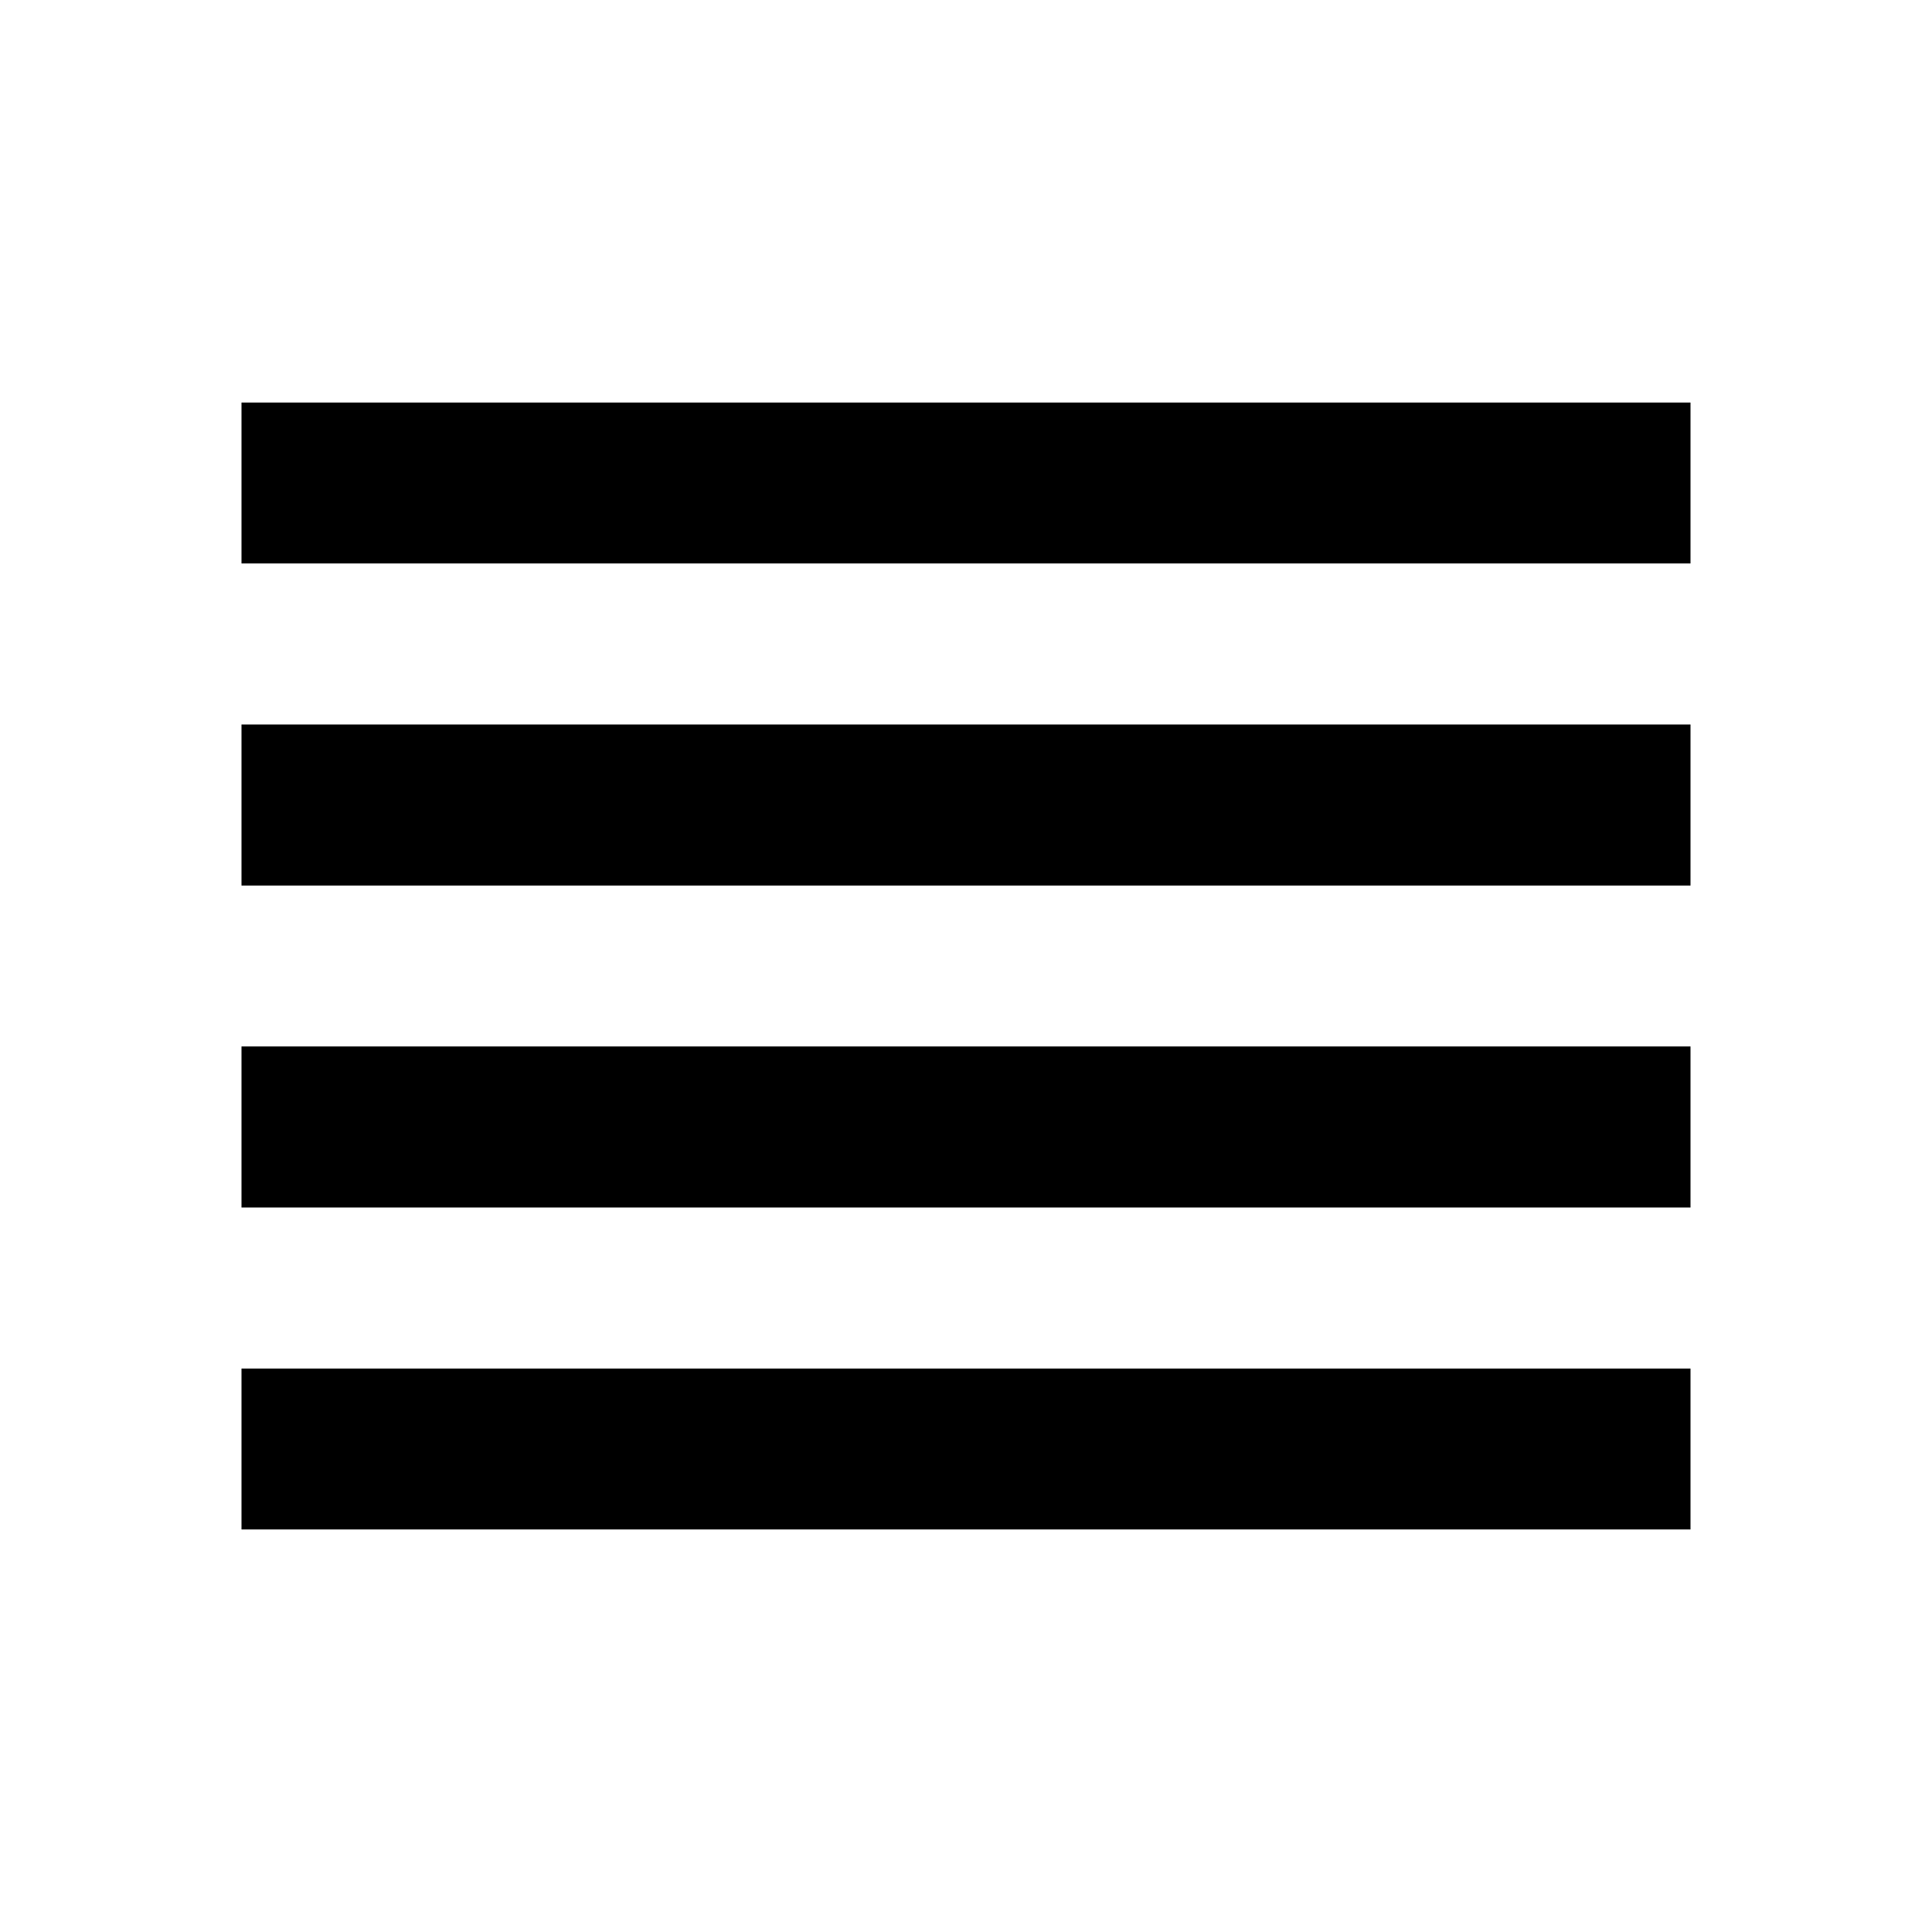
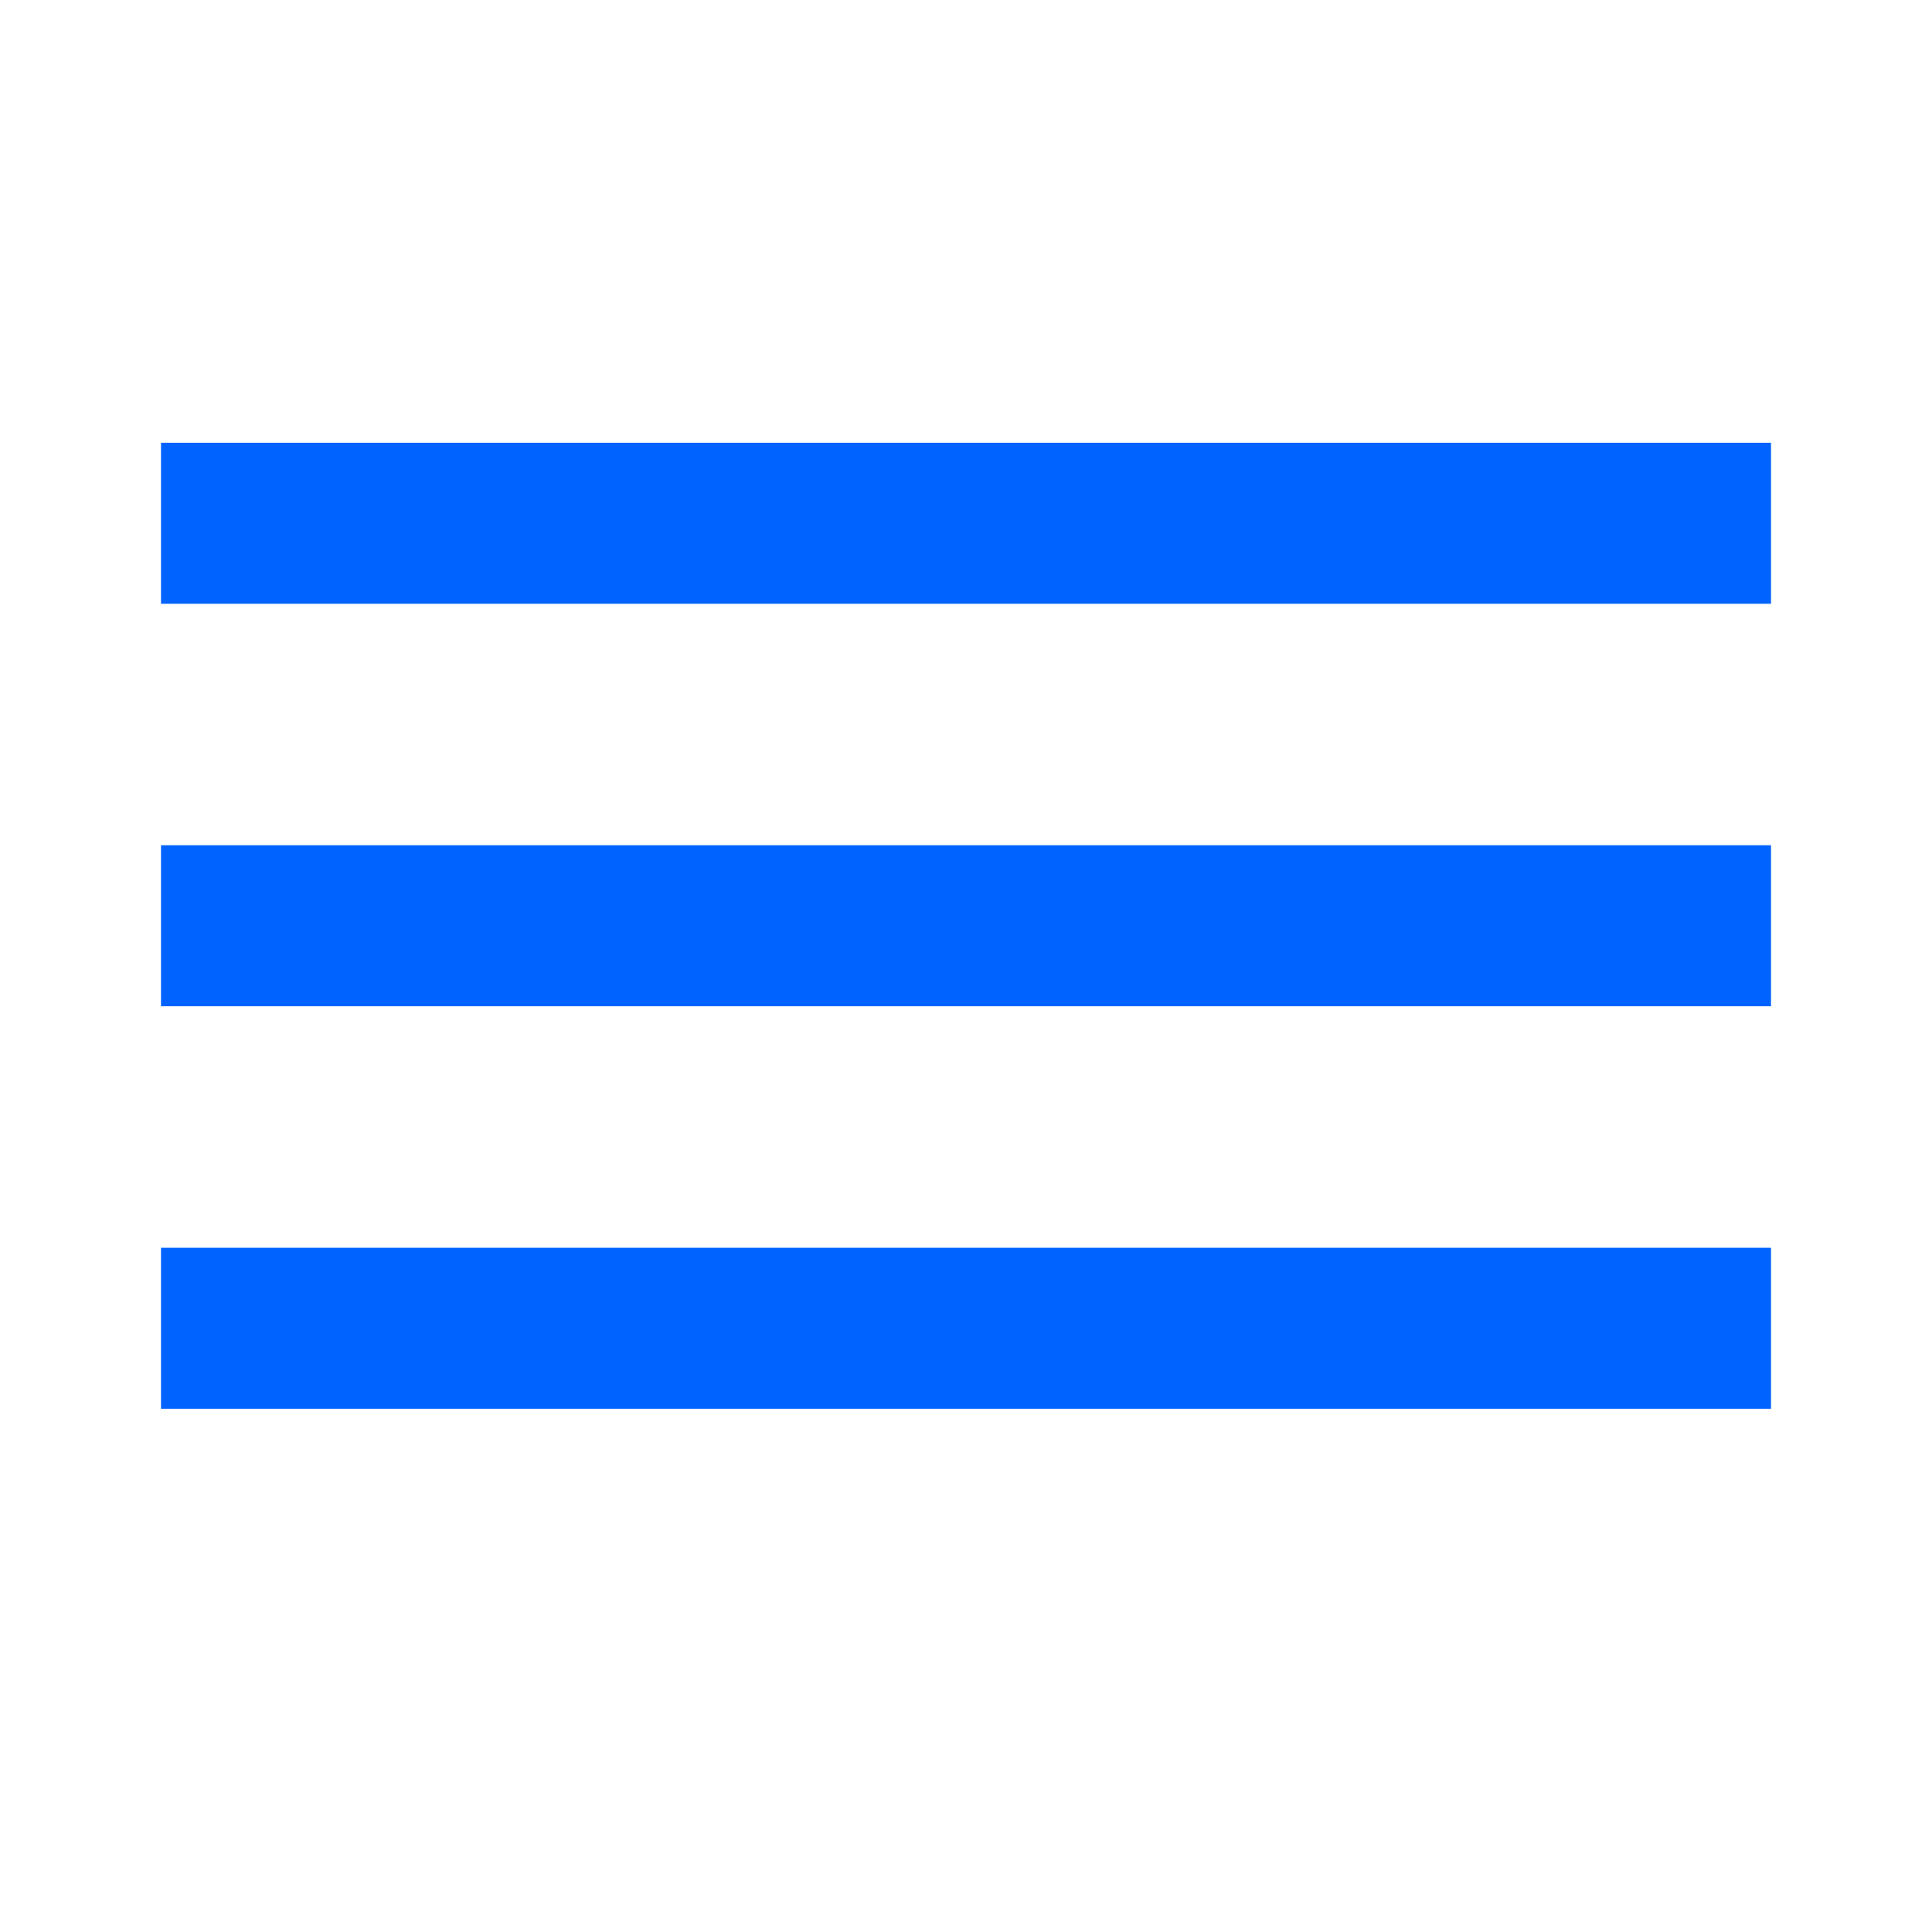
- <svg xmlns="http://www.w3.org/2000/svg" width="24" height="24" viewBox="0 0 24 24">
+ <svg xmlns="http://www.w3.org/2000/svg" width="20" height="20" viewBox="0 0 24 24">
+   <path d="M2 15.5v2h20v-2H2zm0-5v2h20v-2H2zm0-5v2h20v-2H2z" fill="#0063ff" />
  <path d="M0 0h24v24H0z" fill="none" />
-   <path d="M3 15h18v-2H3v2zm0 4h18v-2H3v2zm0-8h18V9H3v2zm0-6v2h18V5H3z" />
</svg>
